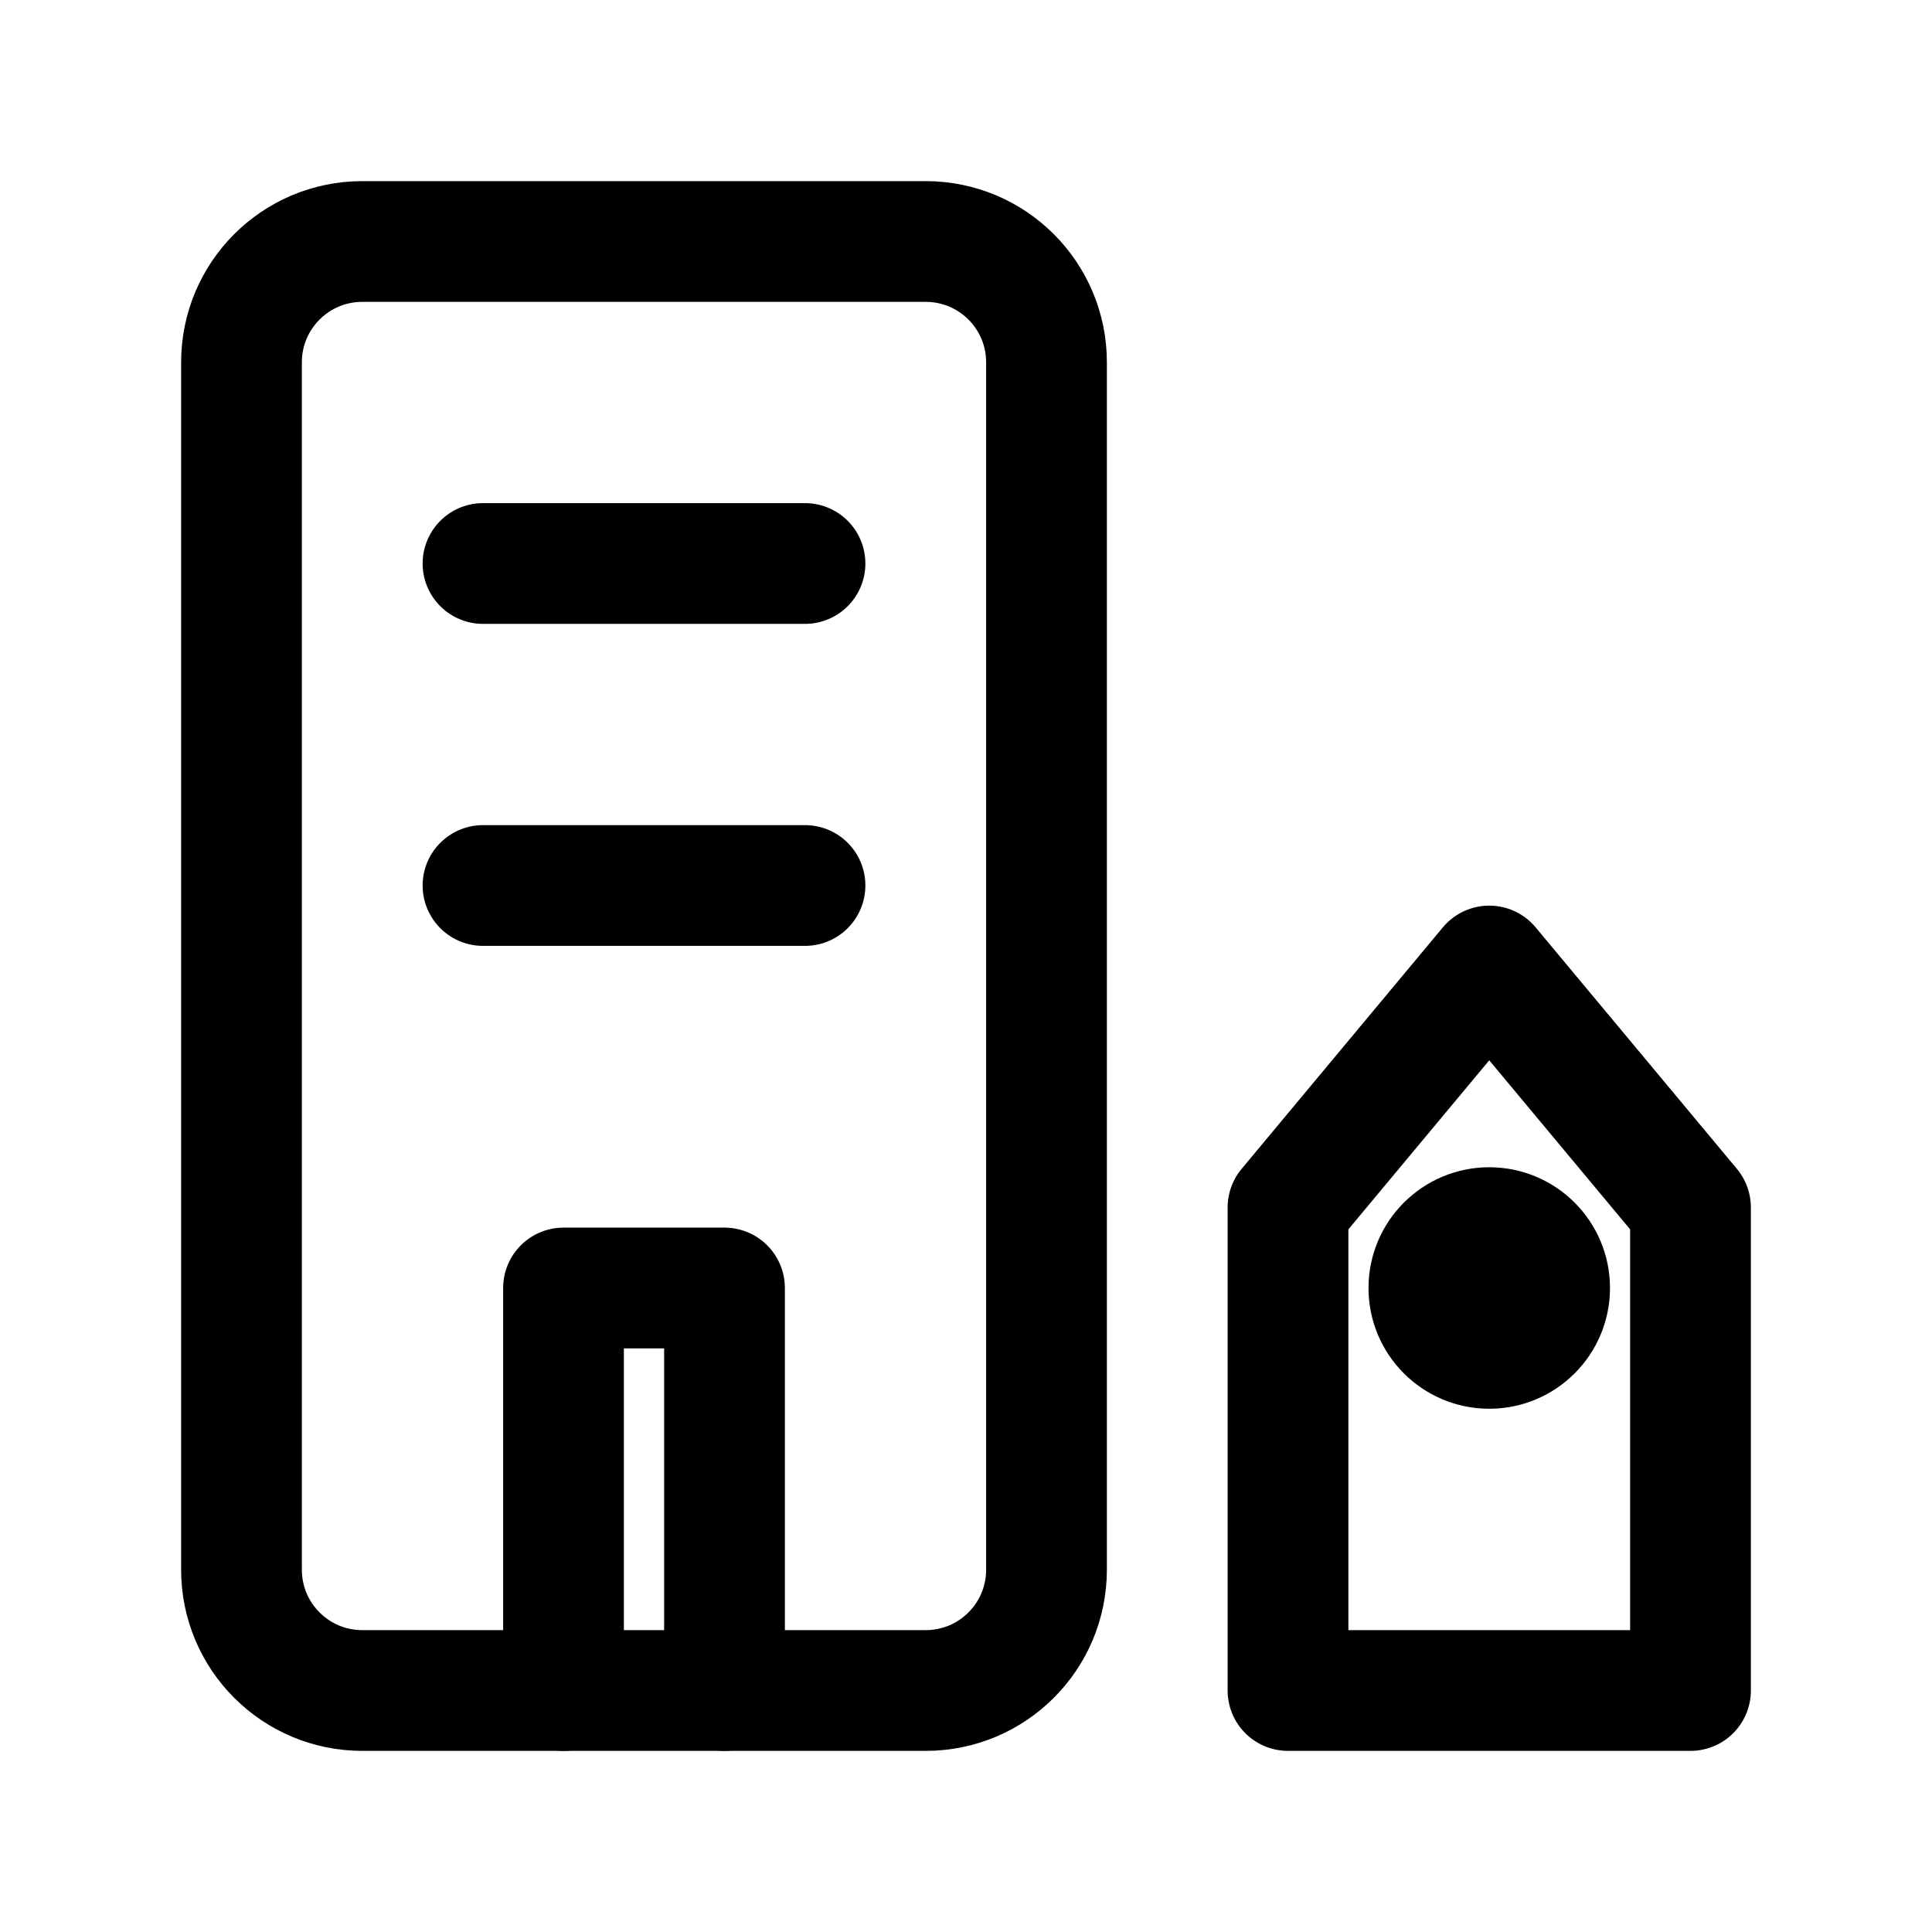
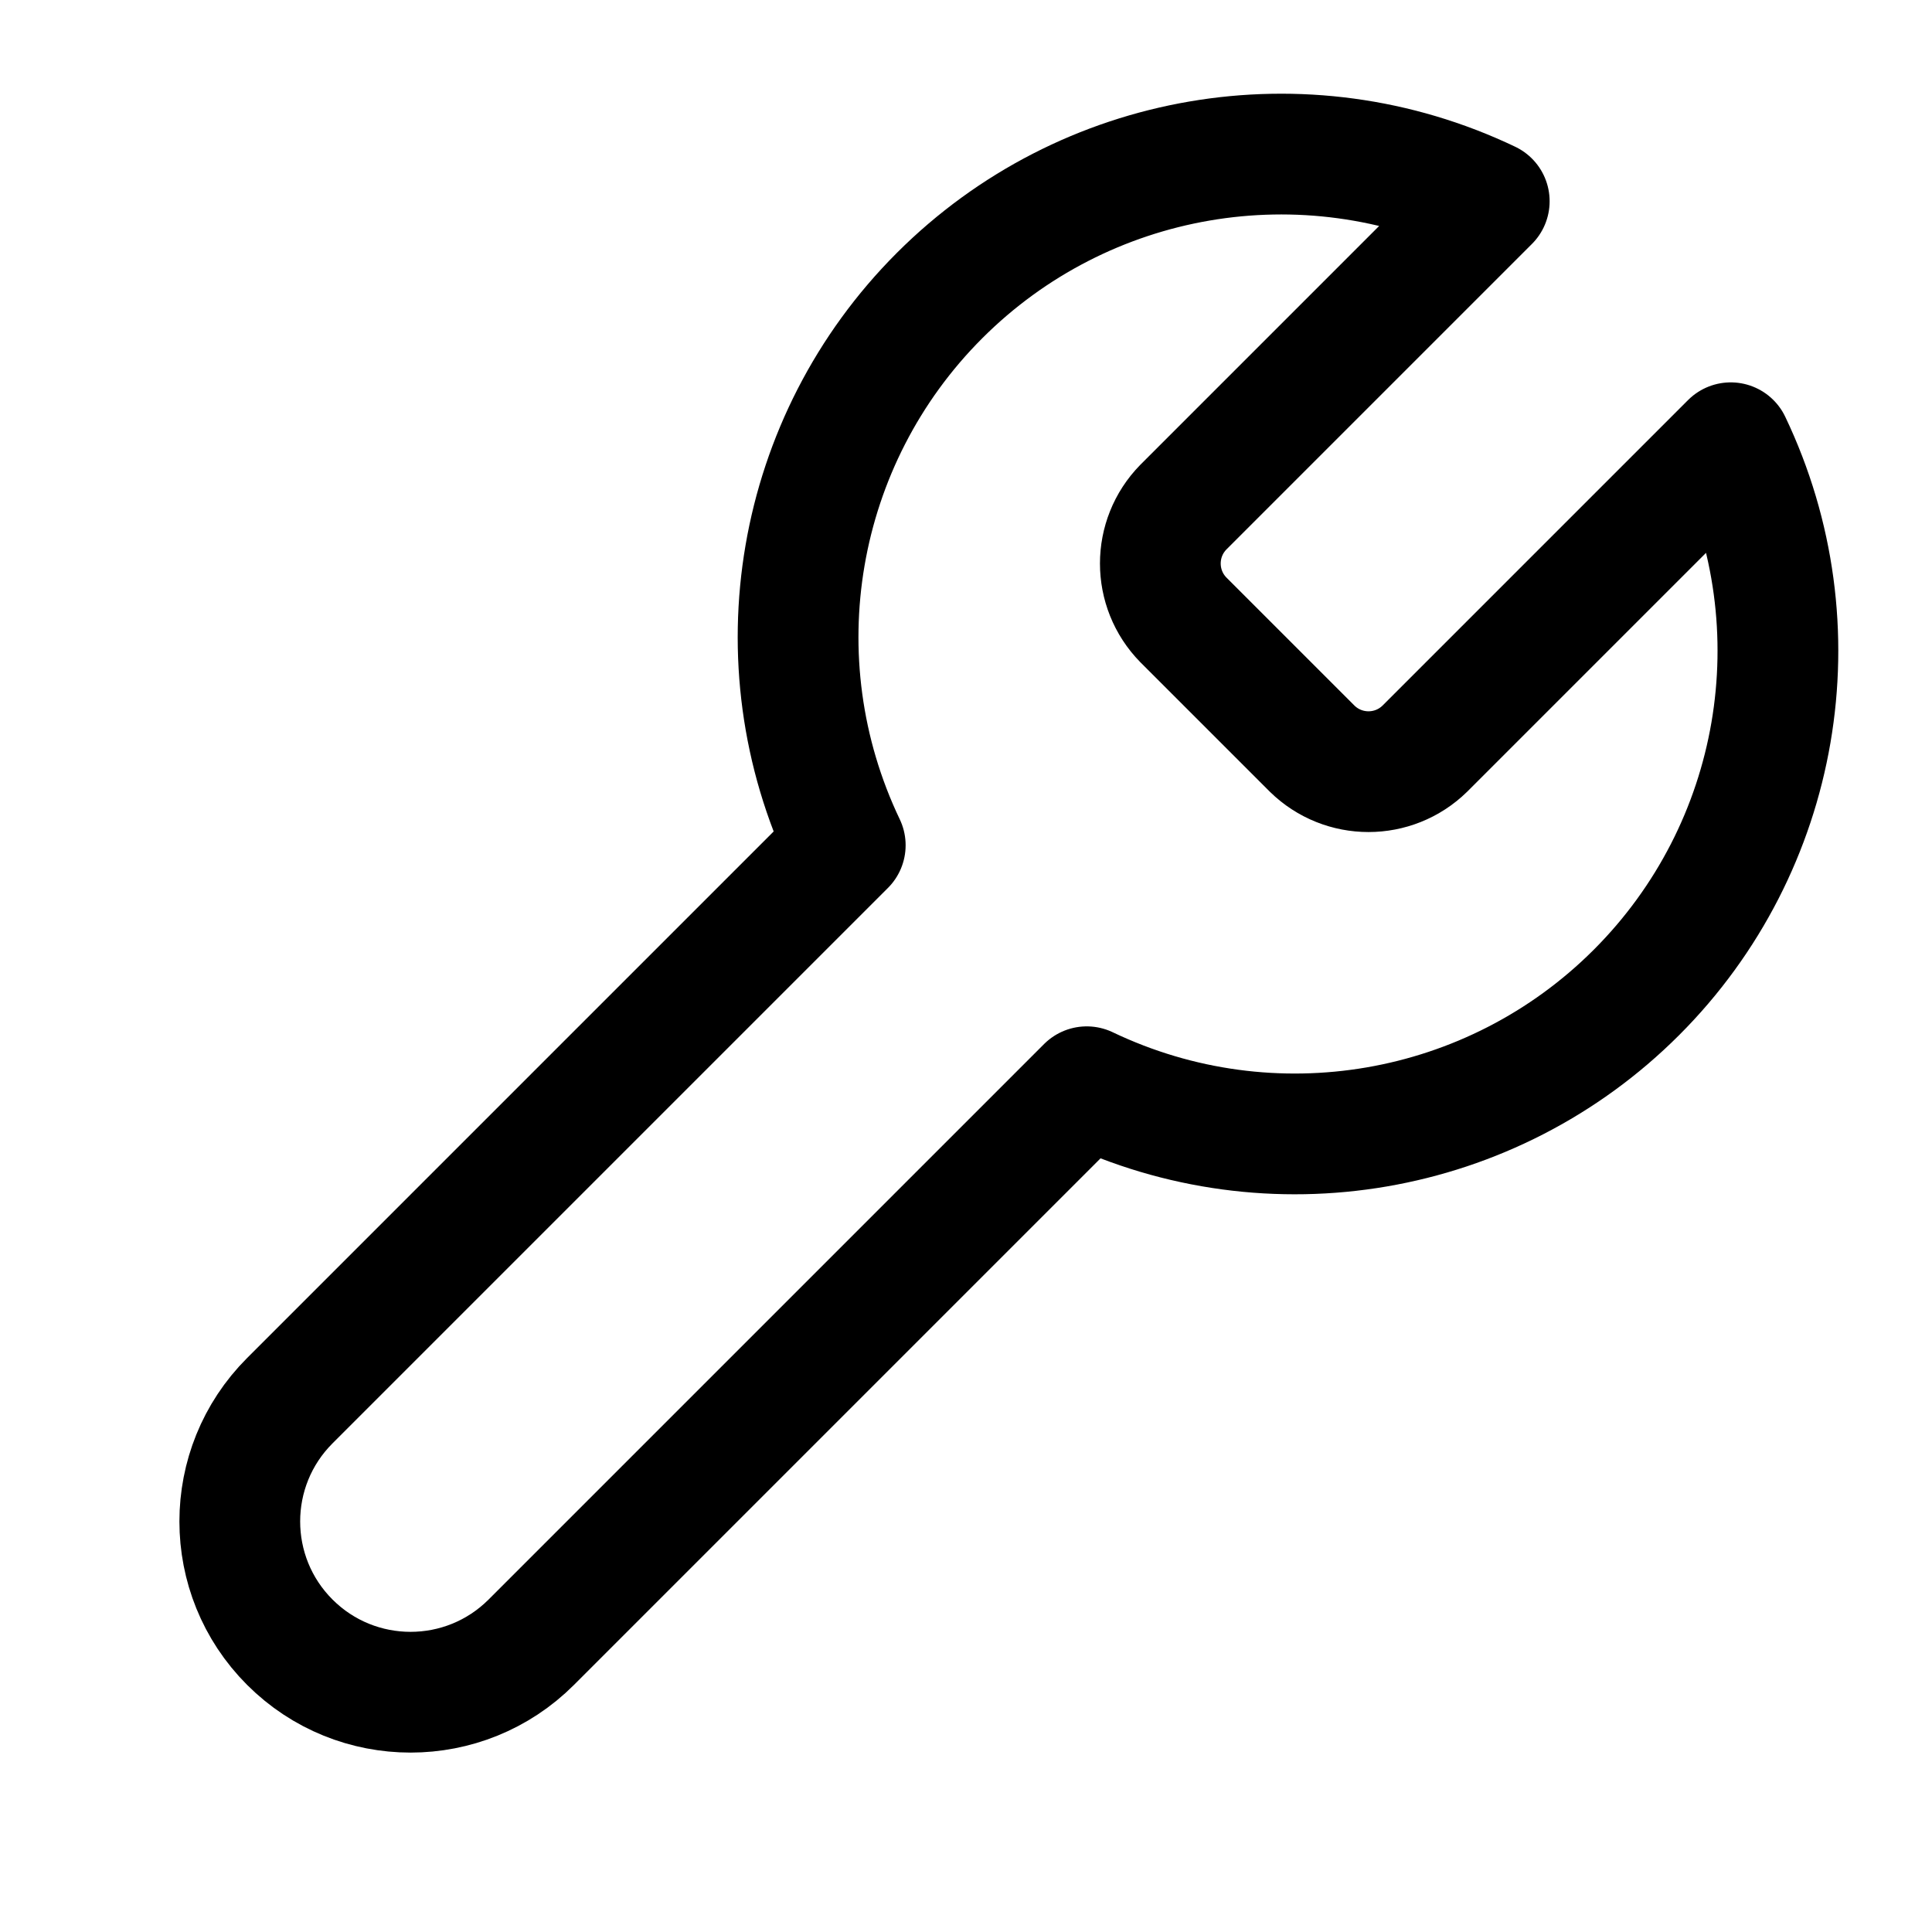
<svg xmlns="http://www.w3.org/2000/svg" viewBox="0 0 24 24" fill="none" stroke="currentColor" stroke-width="1.5" stroke-linecap="round" stroke-linejoin="round" aria-hidden="true">
-   <rect x="3" y="3" width="10" height="18" rx="1.5" />
-   <path d="M6 7h4M6 11h4M7 21v-5h2v5" />
-   <path d="m16 15 2.5-3 2.5 3v6h-5z" />
-   <circle cx="18.5" cy="16" r=".75" />
+   <path d="M14.7 6.3a1 1 0 0 0 0 1.4l1.6 1.6a1 1 0 0 0 1.4 0l3.8-3.8a6 6 0 0 1-8 8l-6.9 6.9a2.1 2.1 0 0 1-3-3l6.9-6.9a6 6 0 0 1 8-8z" />
</svg>
